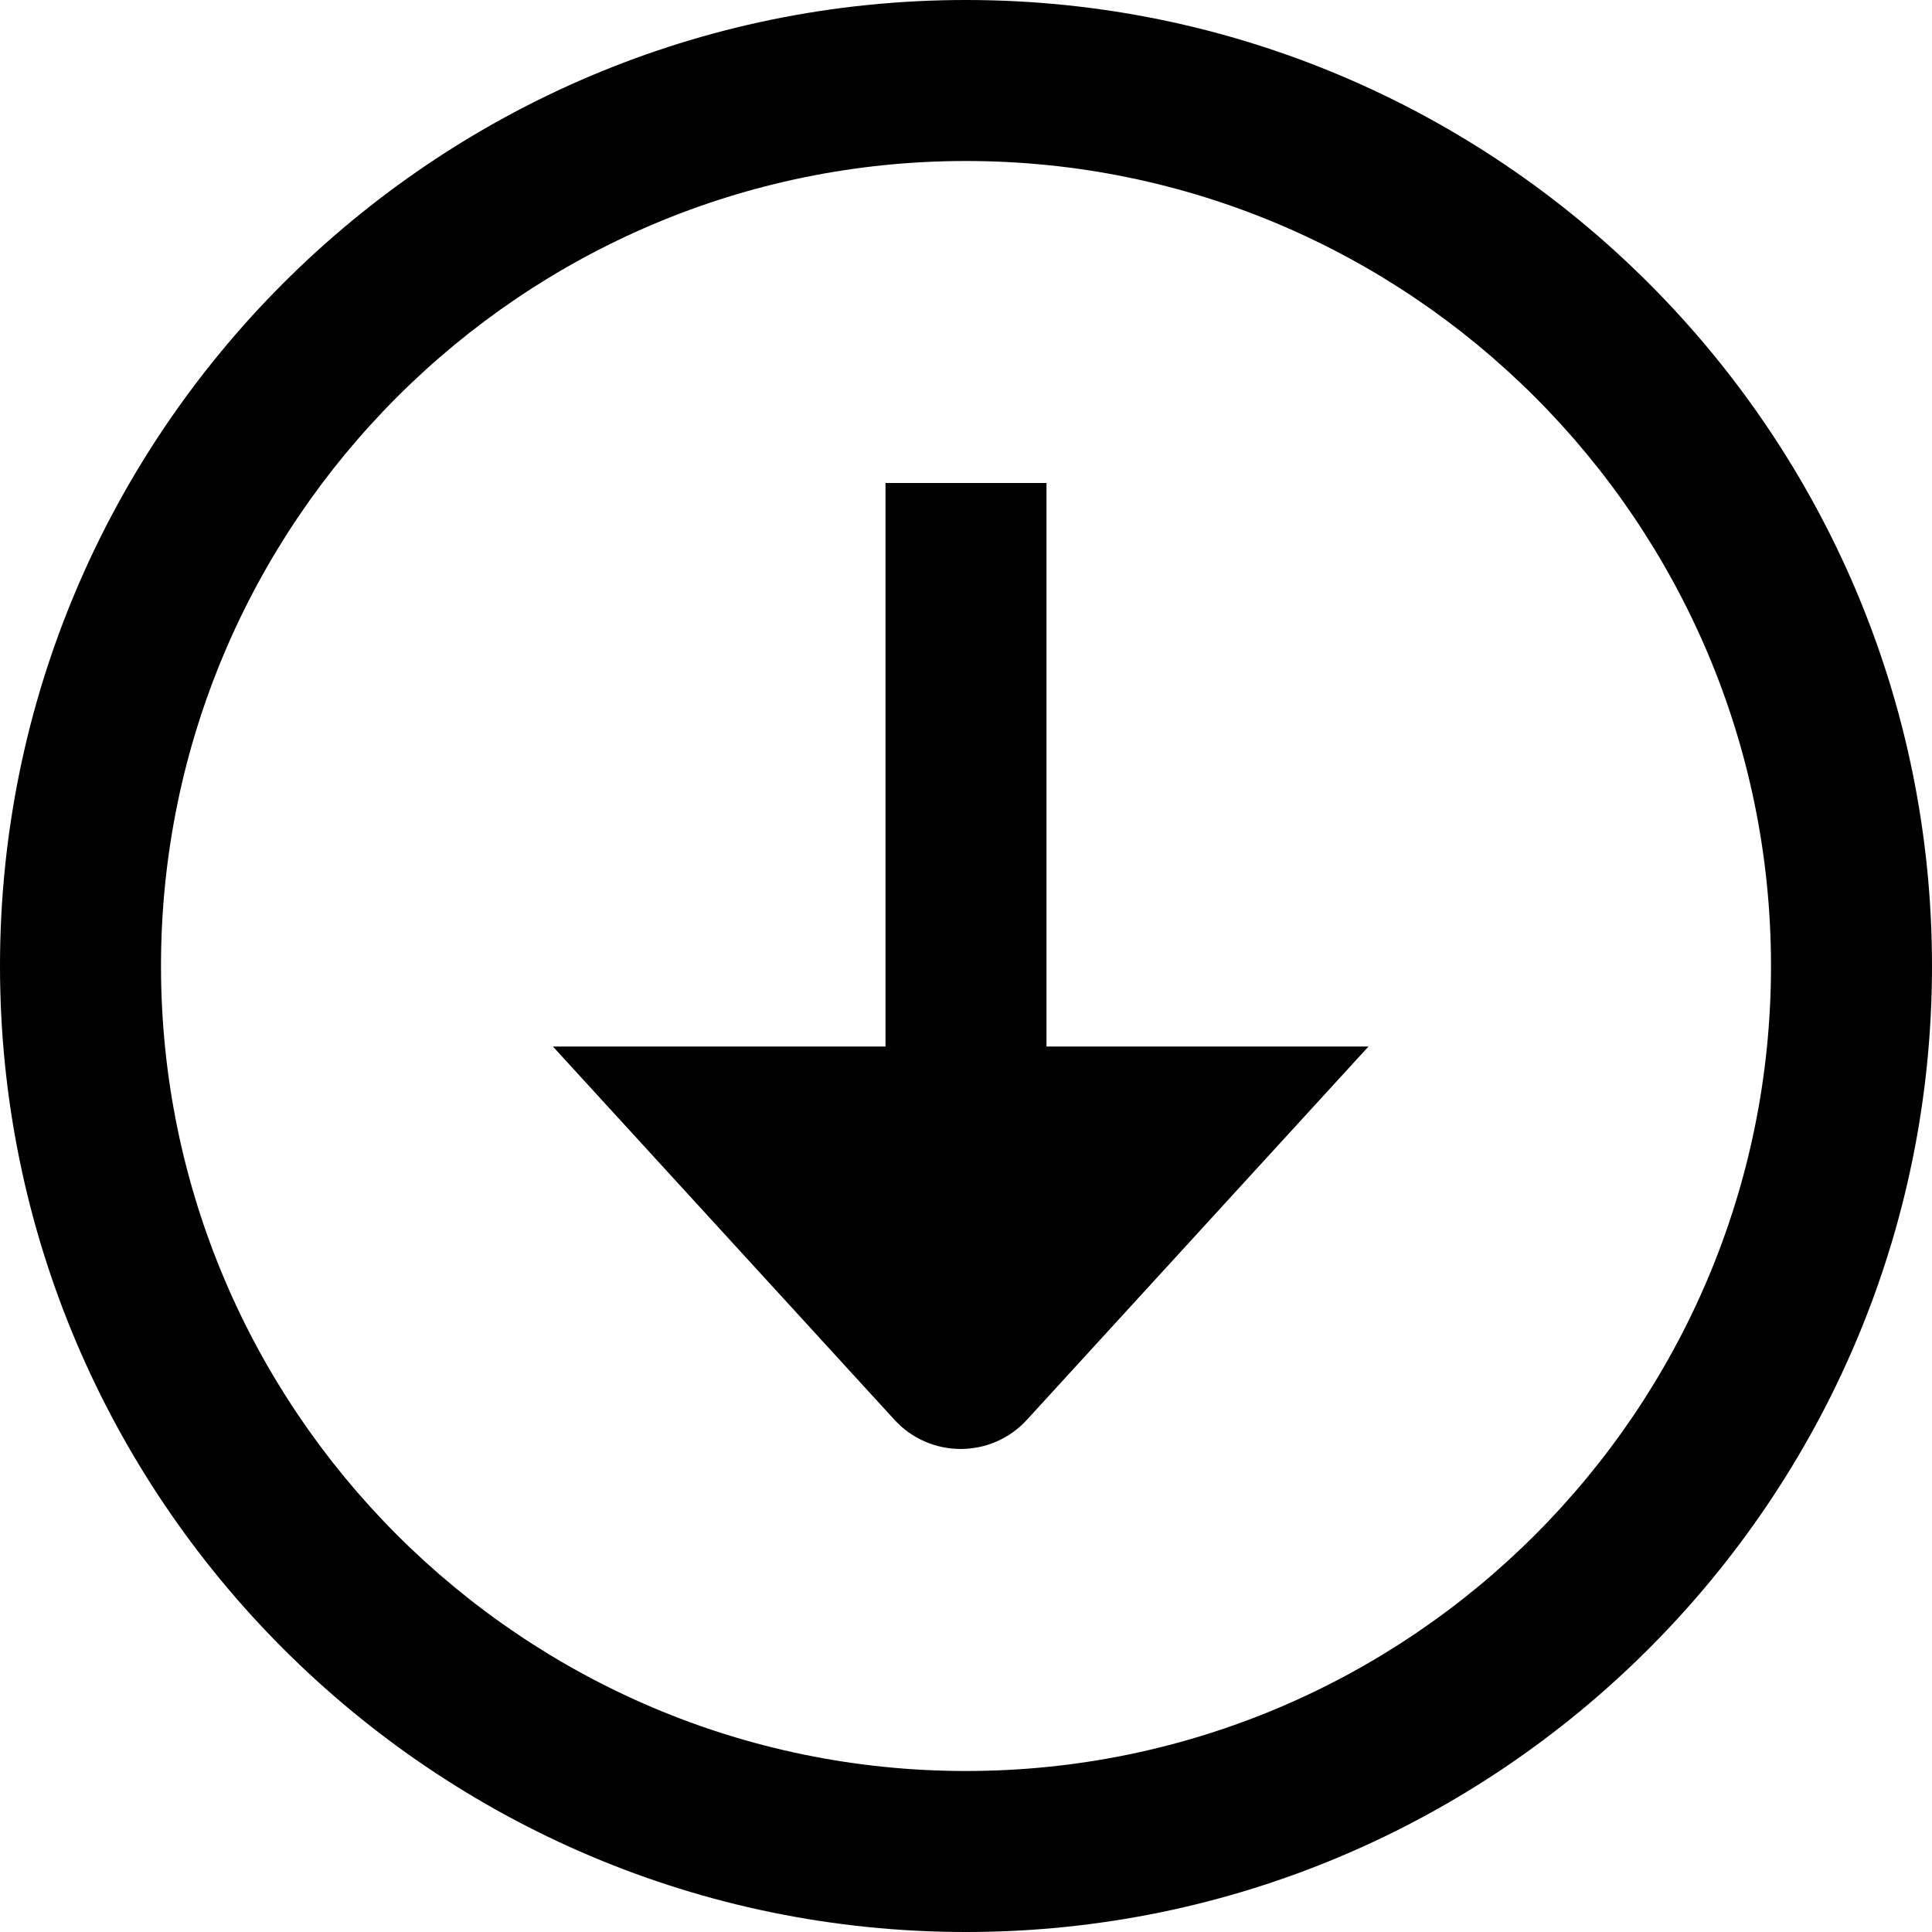
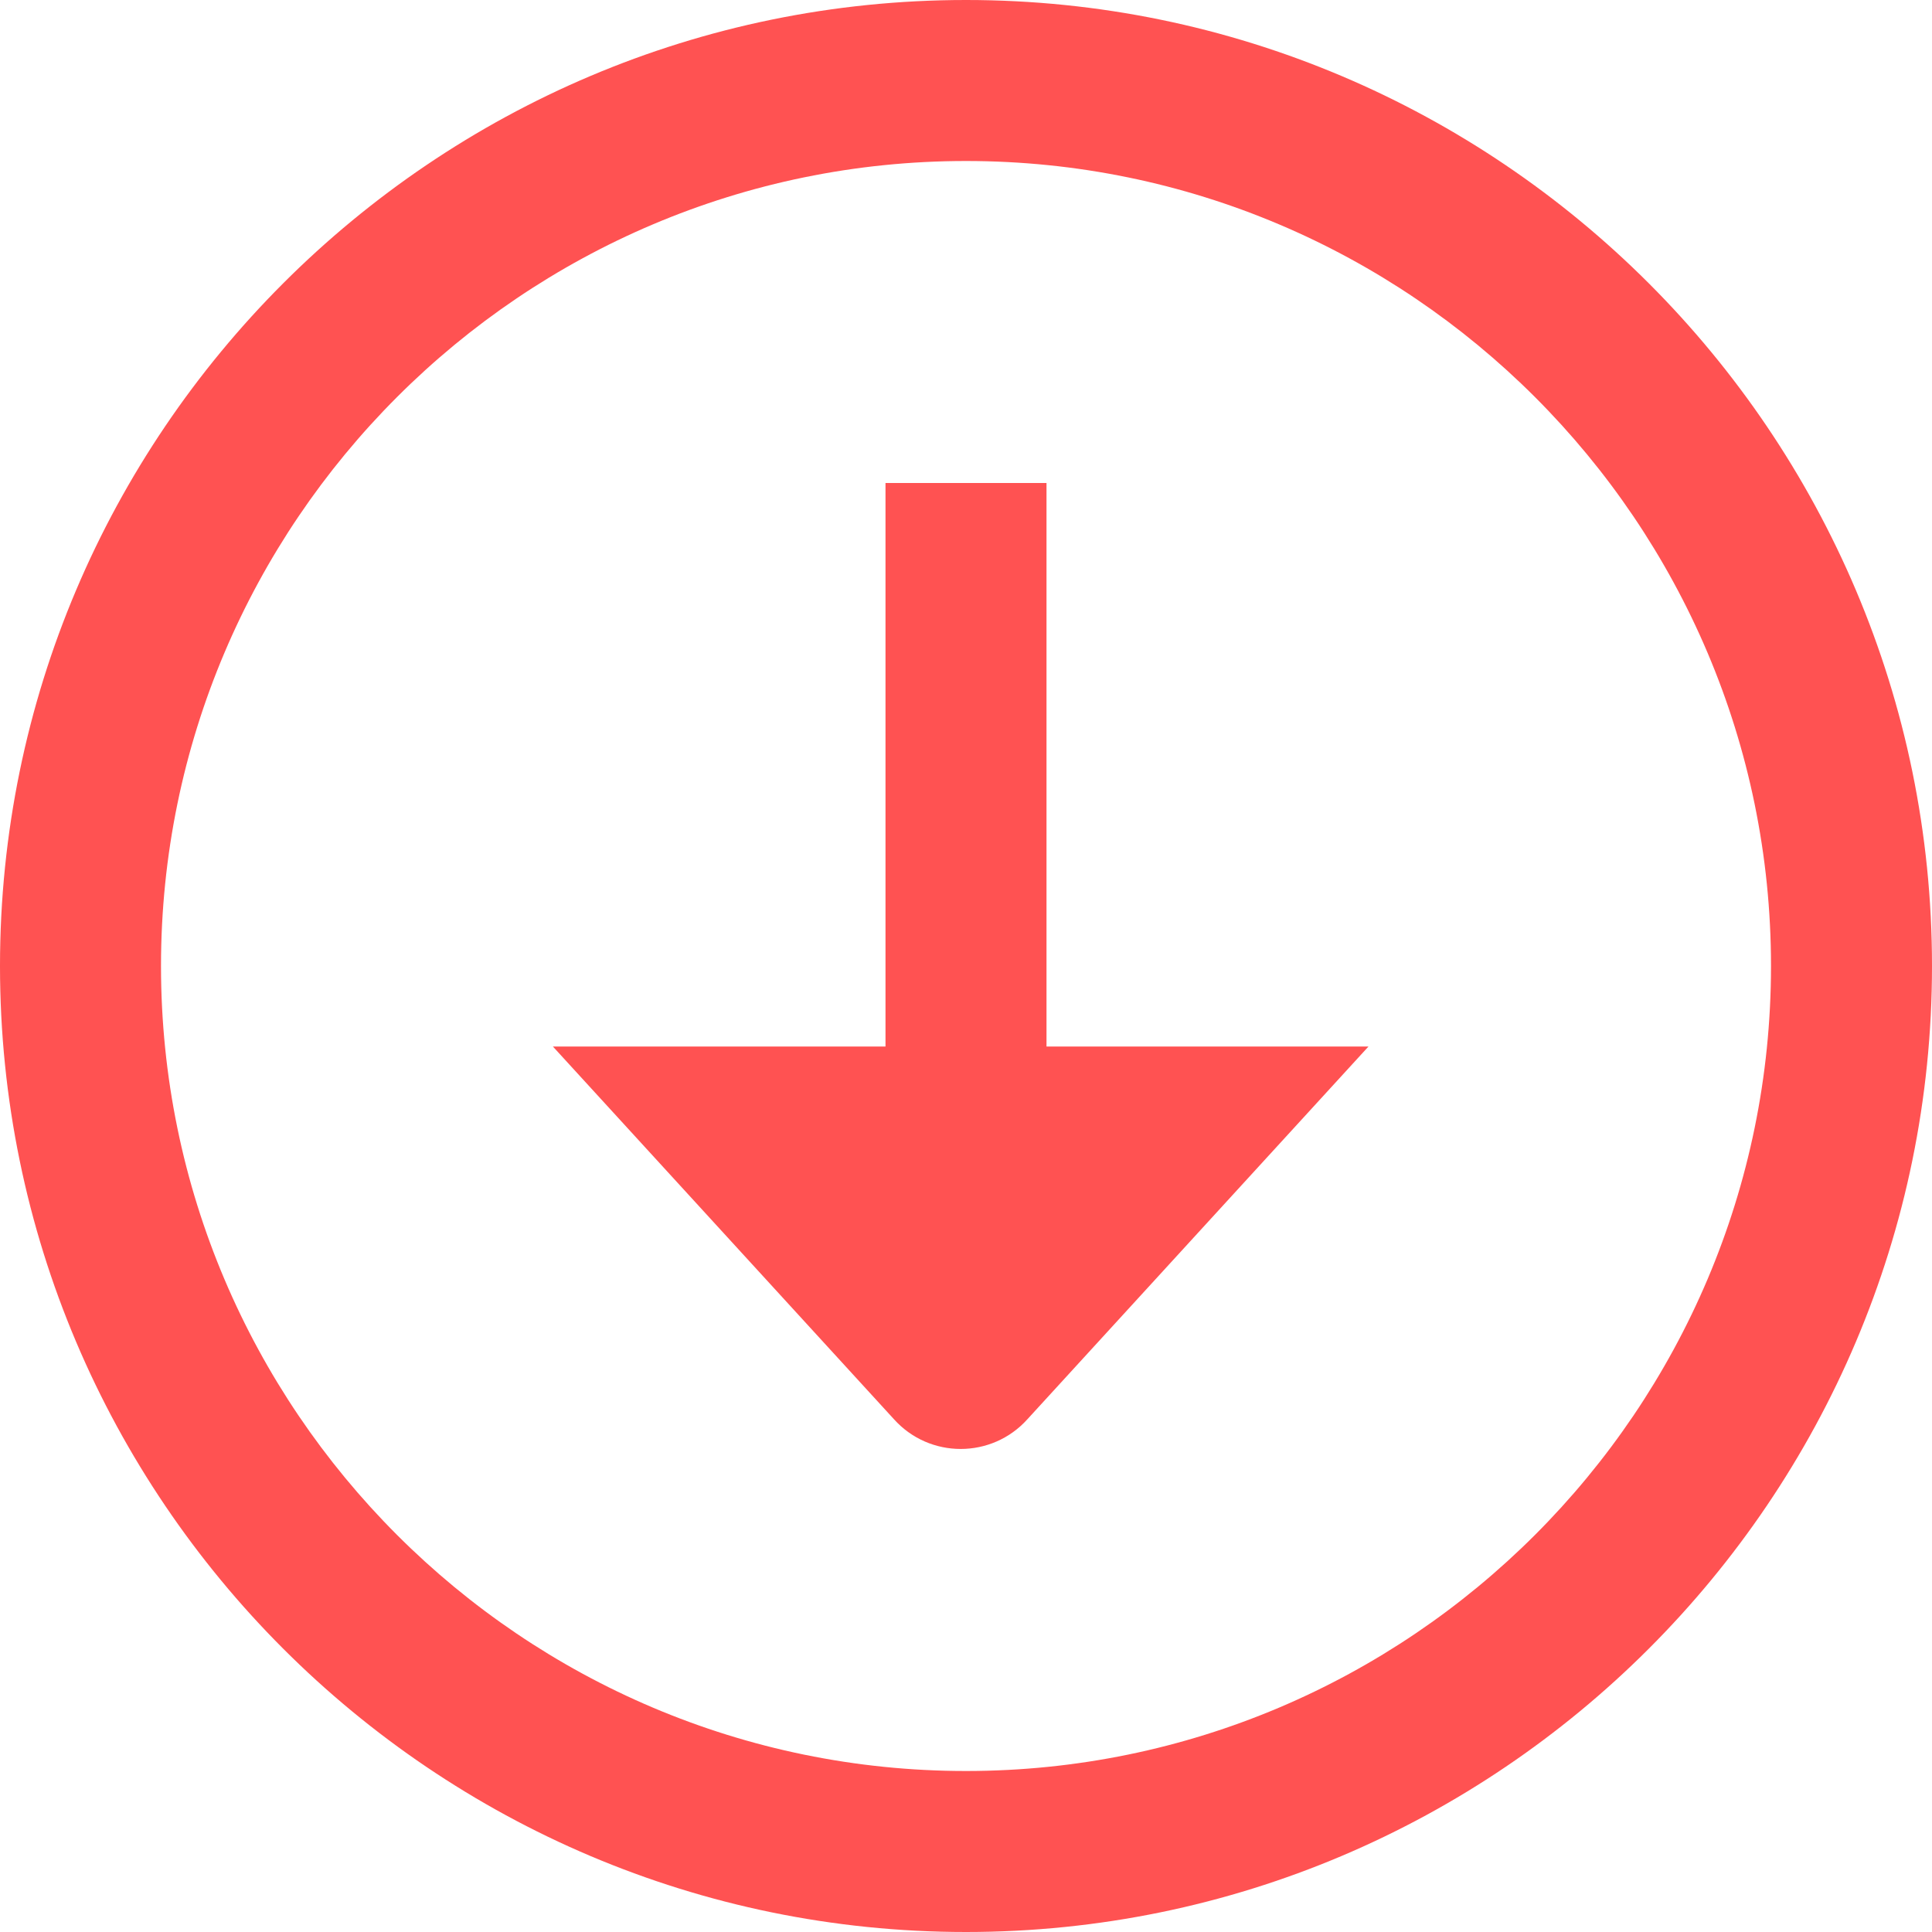
<svg xmlns="http://www.w3.org/2000/svg" id="Layer_1" data-name="Layer 1" viewBox="0 0 24 24" width="512" height="512">
-   <path d="M12,0C5.383,0,0,5.383,0,12s5.383,12,12,12,12-5.383,12-12S18.617,0,12,0Zm0,22c-5.514,0-10-4.486-10-10S6.486,2,12,2s10,4.486,10,10-4.486,10-10,10Zm1-9h4l-4.236,4.629c-.443,.494-1.217,.494-1.66,0l-4.236-4.629h4.132V6h2v7Z" />
+   <path d="M12,0C5.383,0,0,5.383,0,12s5.383,12,12,12,12-5.383,12-12S18.617,0,12,0Zm0,22c-5.514,0-10-4.486-10-10S6.486,2,12,2s10,4.486,10,10-4.486,10-10,10Zm1-9h4l-4.236,4.629c-.443,.494-1.217,.494-1.66,0l-4.236-4.629h4.132V6h2v7Z" fill="#FF5252" />
</svg>
